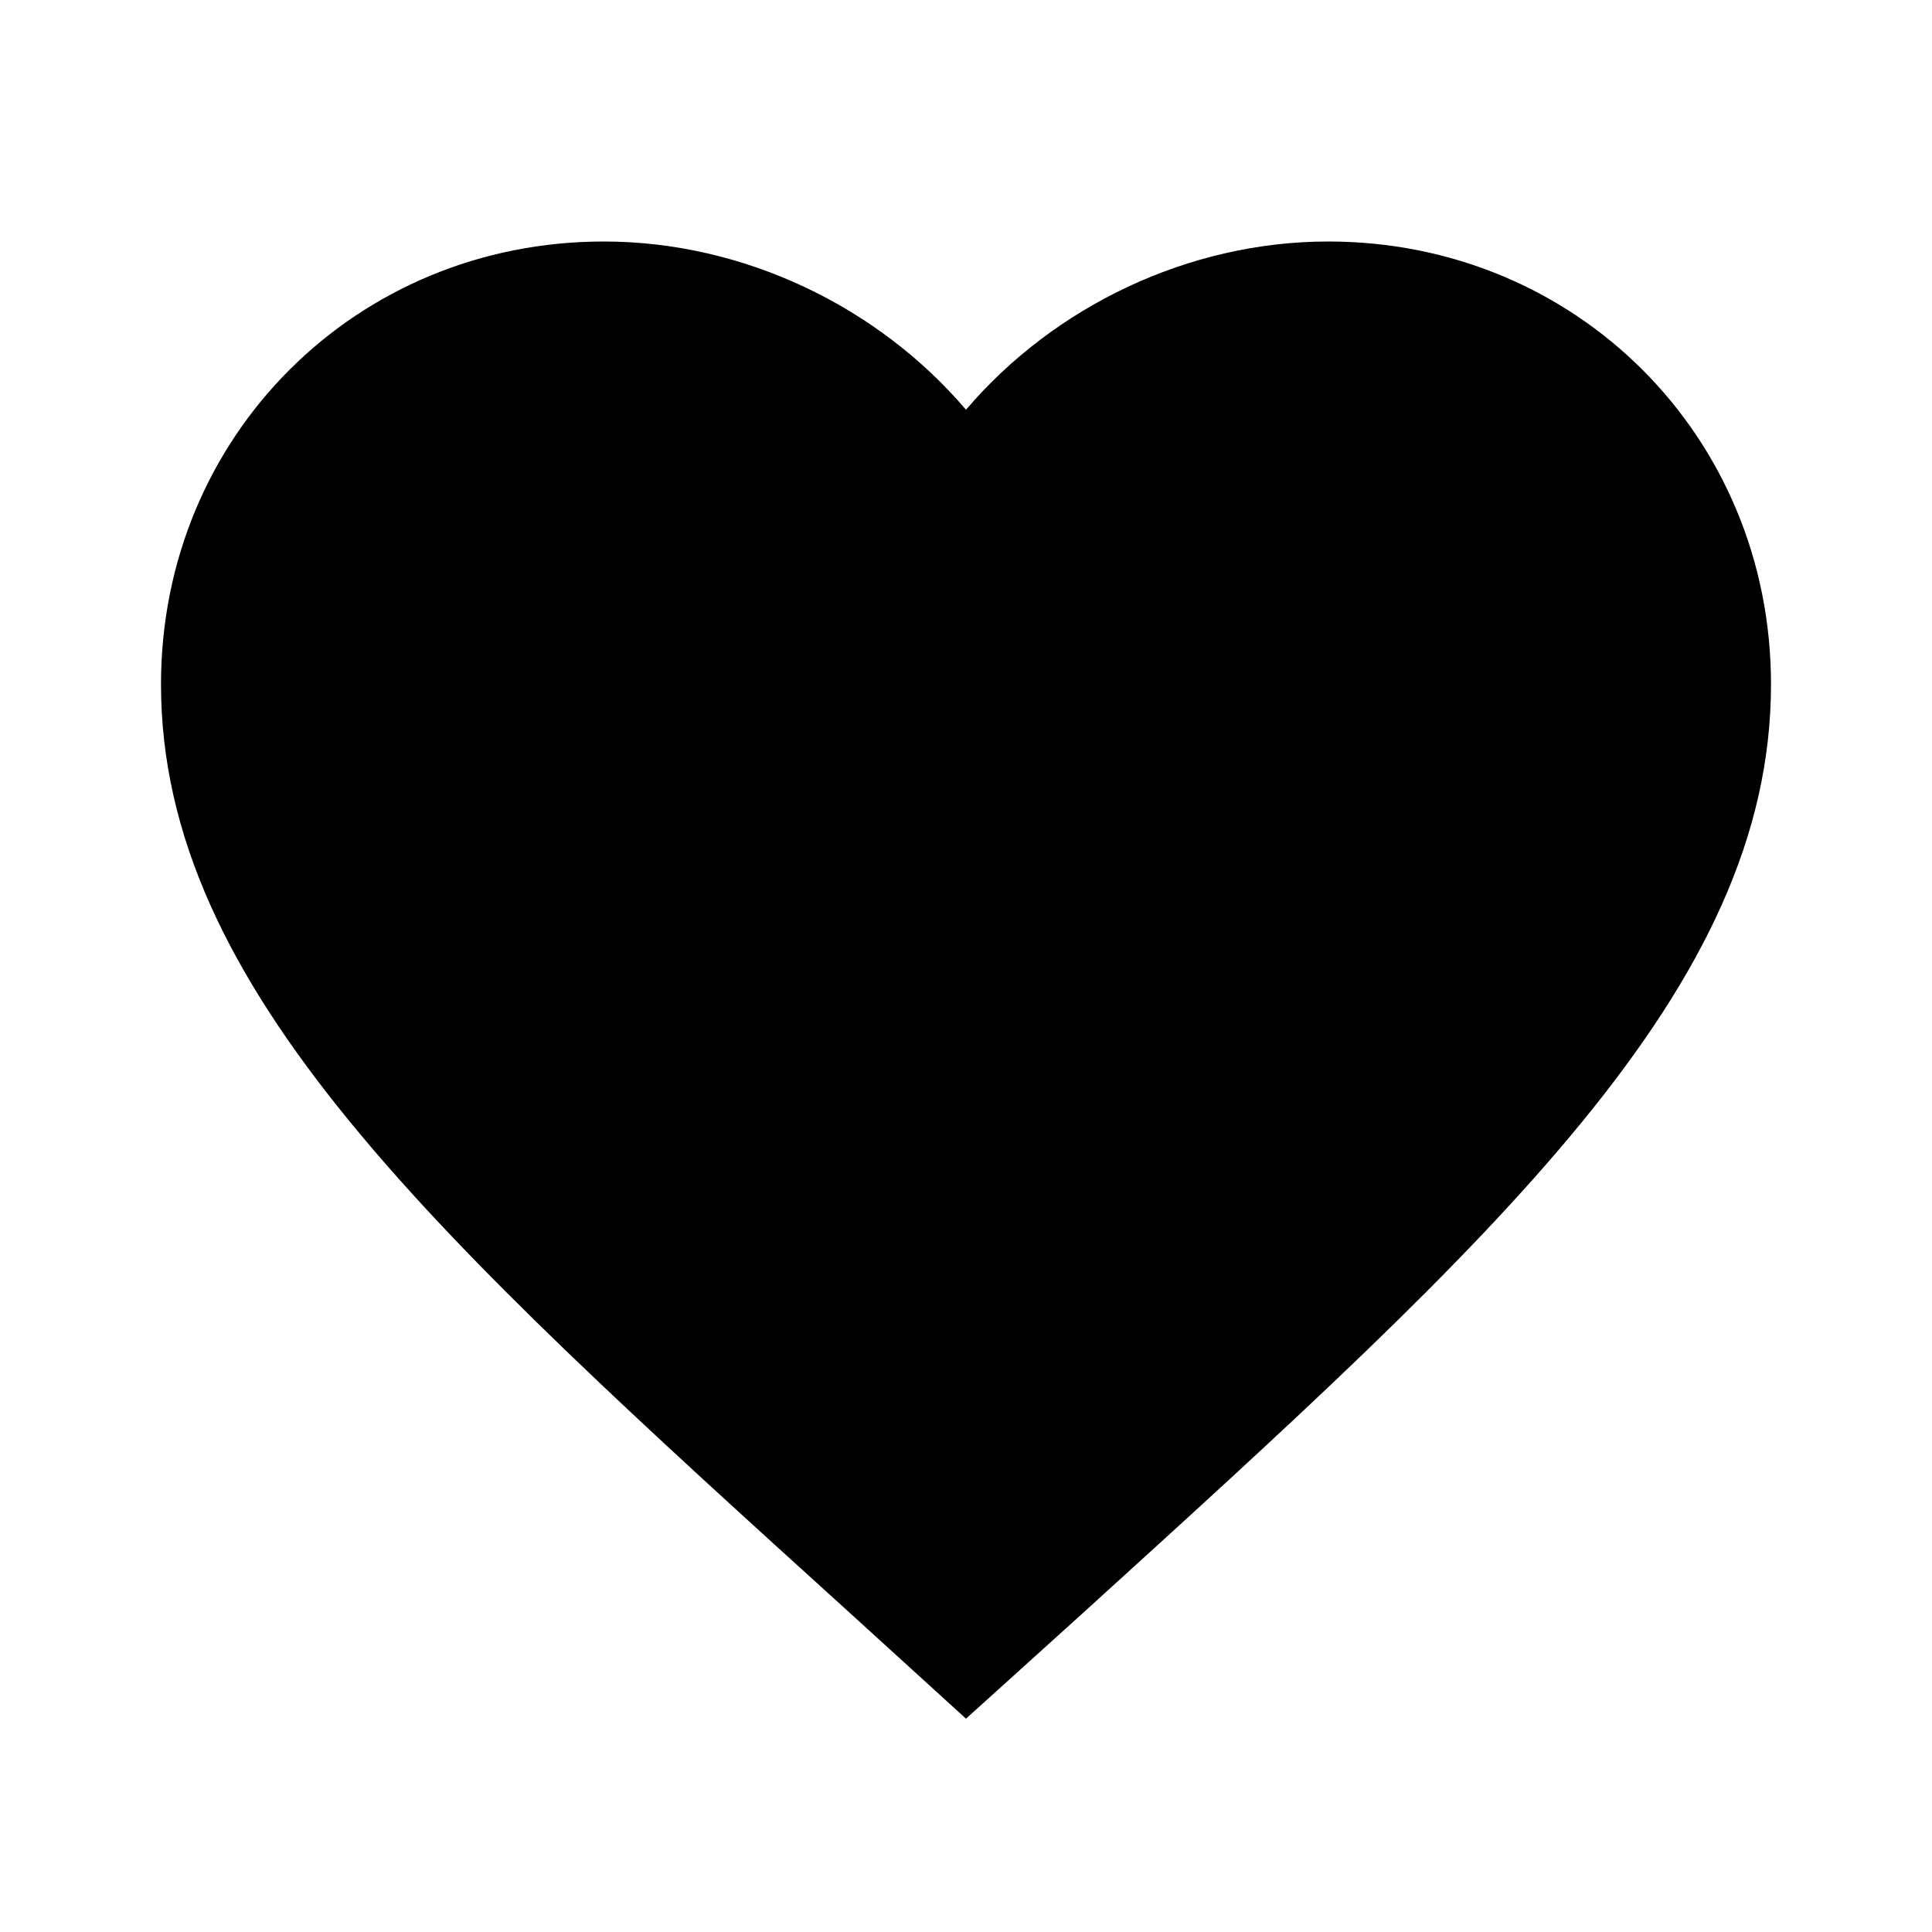
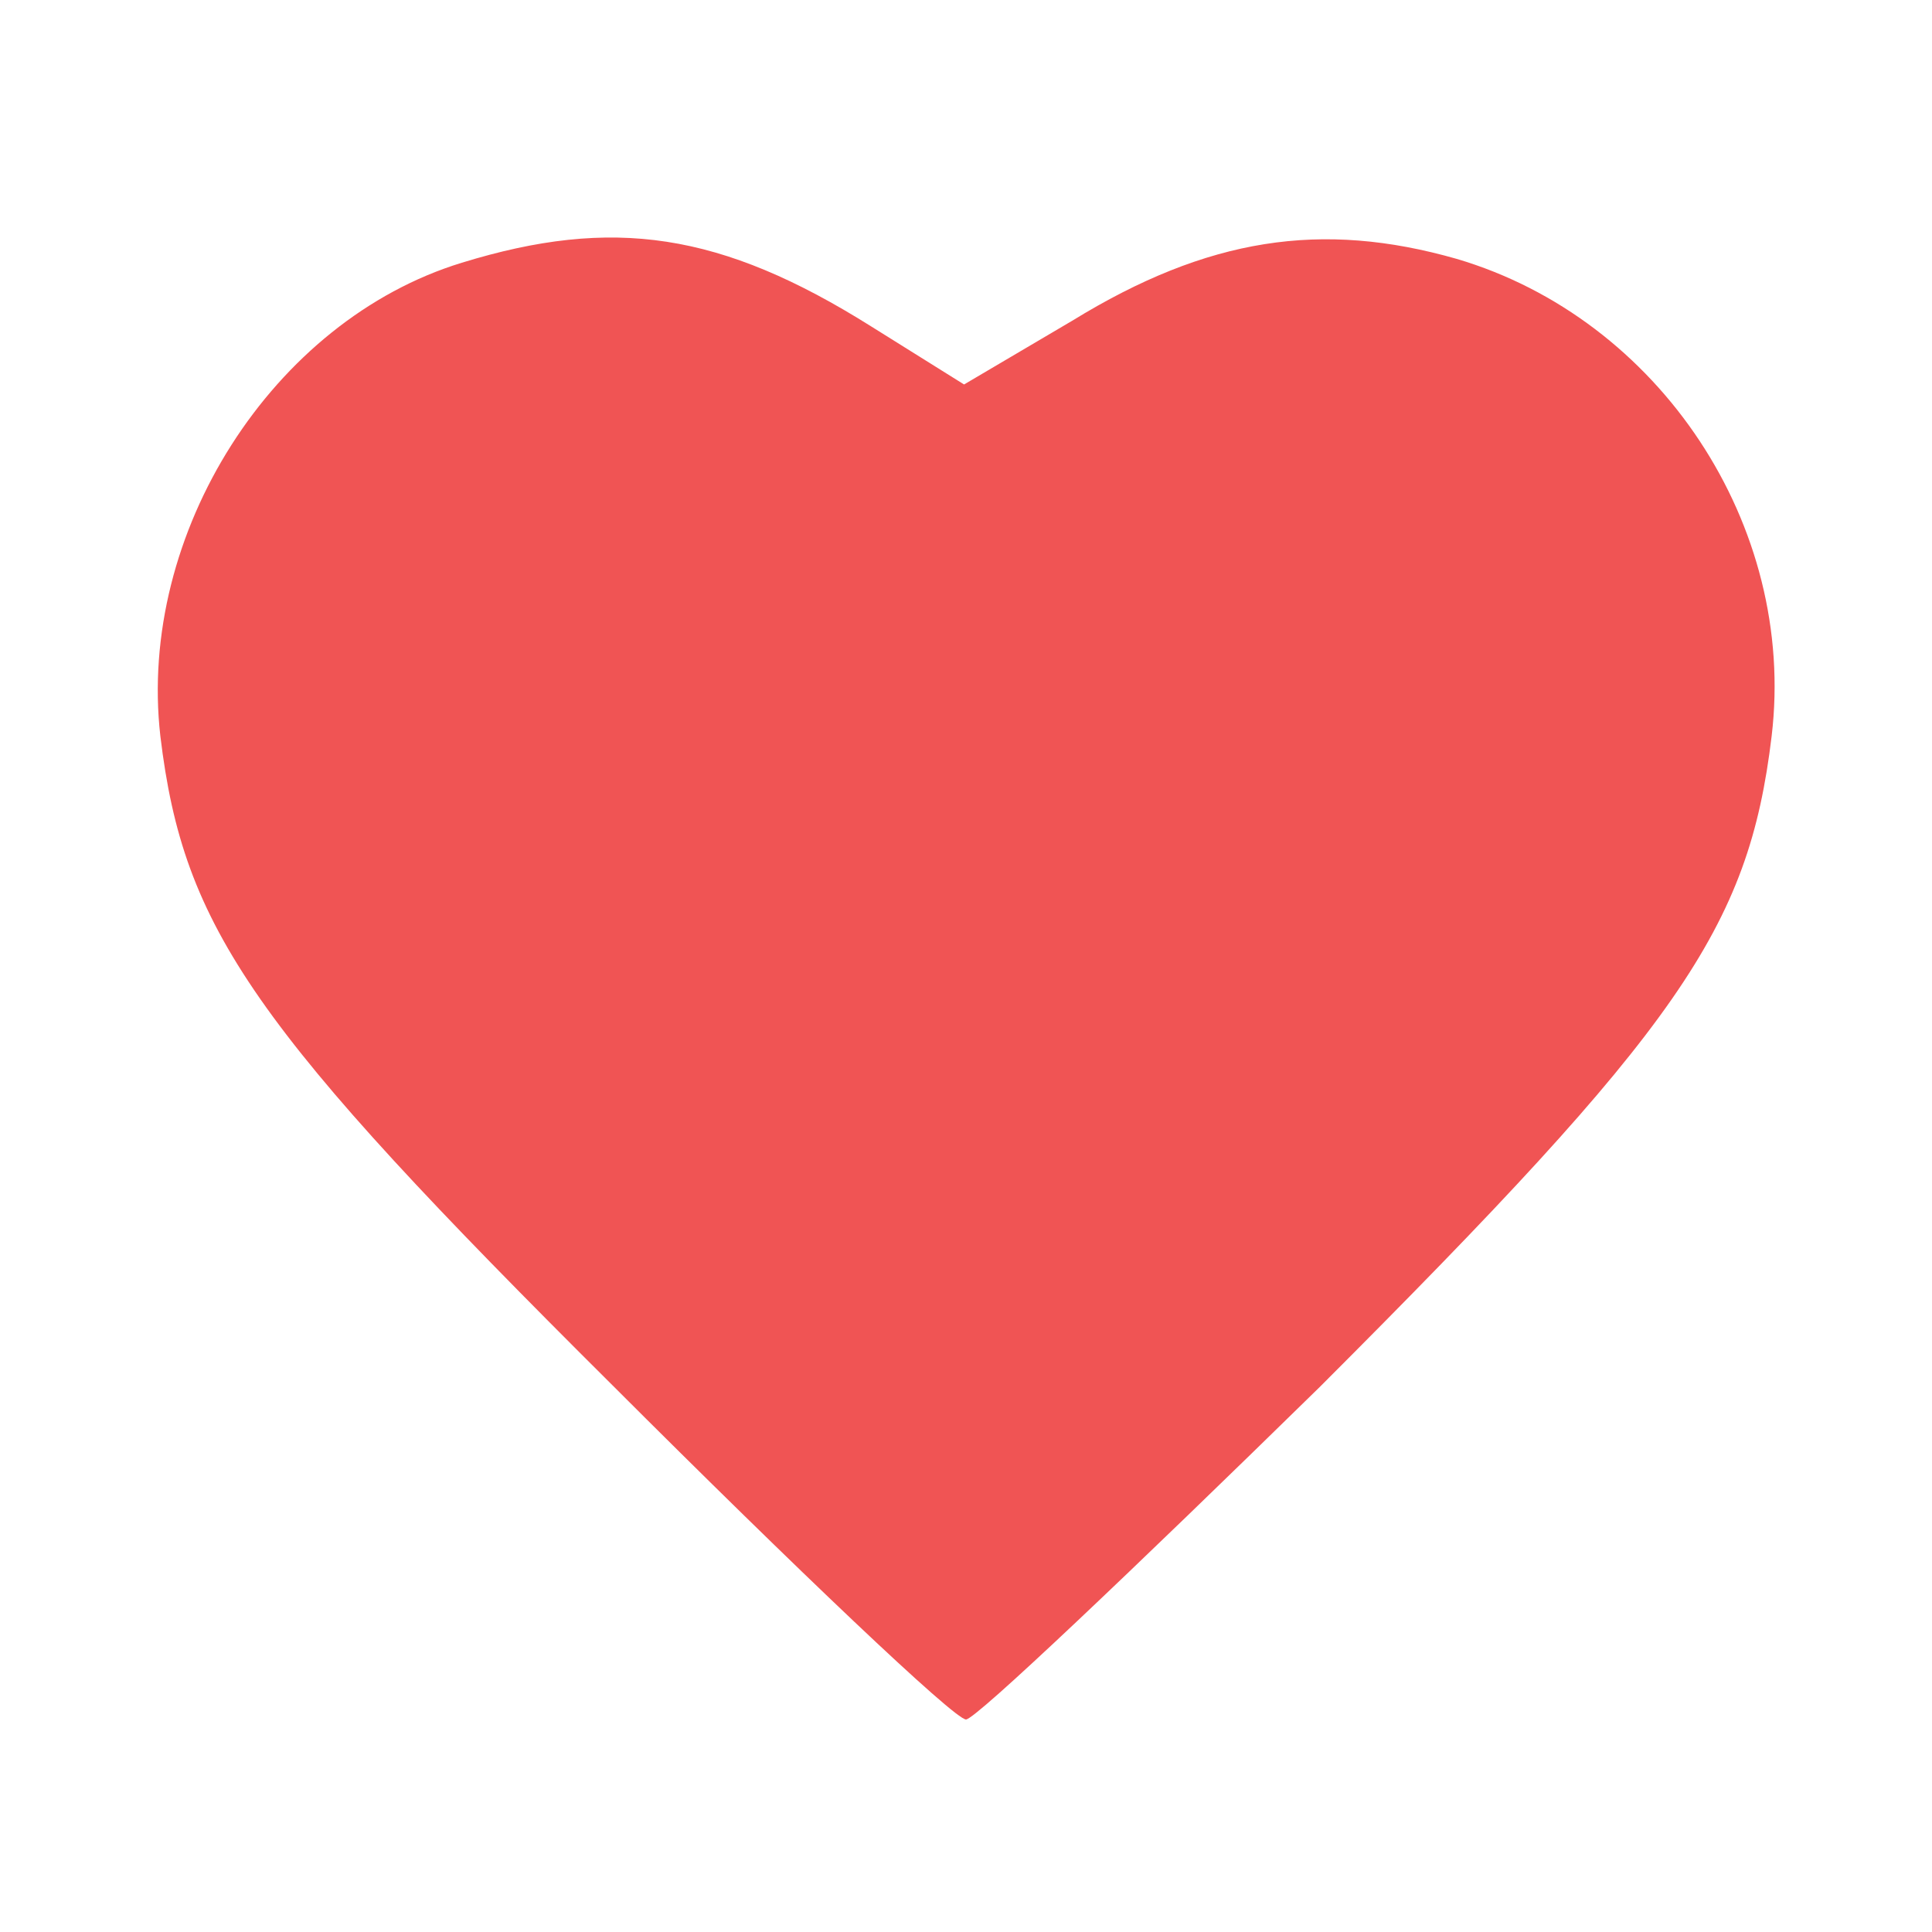
- <svg xmlns="http://www.w3.org/2000/svg" viewBox="0 0 24 24" fill="black" width="24px" height="24px">
-   <path d="M0 0h24v24H0z" fill="none" />
-   <path d="M12 21.35l-1.45-1.32C5.4 15.36 2 12.28 2 8.5 2 5.42 4.42 3 7.5 3c1.74 0 3.41.81 4.5 2.09C13.09 3.81 14.76 3 16.5 3 19.58 3 22 5.42 22 8.5c0 3.78-3.4 6.86-8.55 11.54L12 21.35z" />
+ <svg xmlns="http://www.w3.org/2000/svg" version="1.0" width="24" height="24" viewBox="0 0 100 100" preserveAspectRatio="xMidYMid meet">
+   <g transform="translate(0,100) scale(0.1,-0.1)" fill="#F05454" stroke="none">
+     <path d="M239 864 c-98 -30 -168 -140 -156 -245 12 -100 48 -151 234 -336 95 -95 177 -173 183 -173 5 0 87 78 183 172 186 186 222 237 234 337 13 109 -58 216 -163 247 -70 20 -129 11 -199 -32 l-56 -33 -48 30 c-78 49 -134 57 -212 33z" />
+   </g>
</svg>
